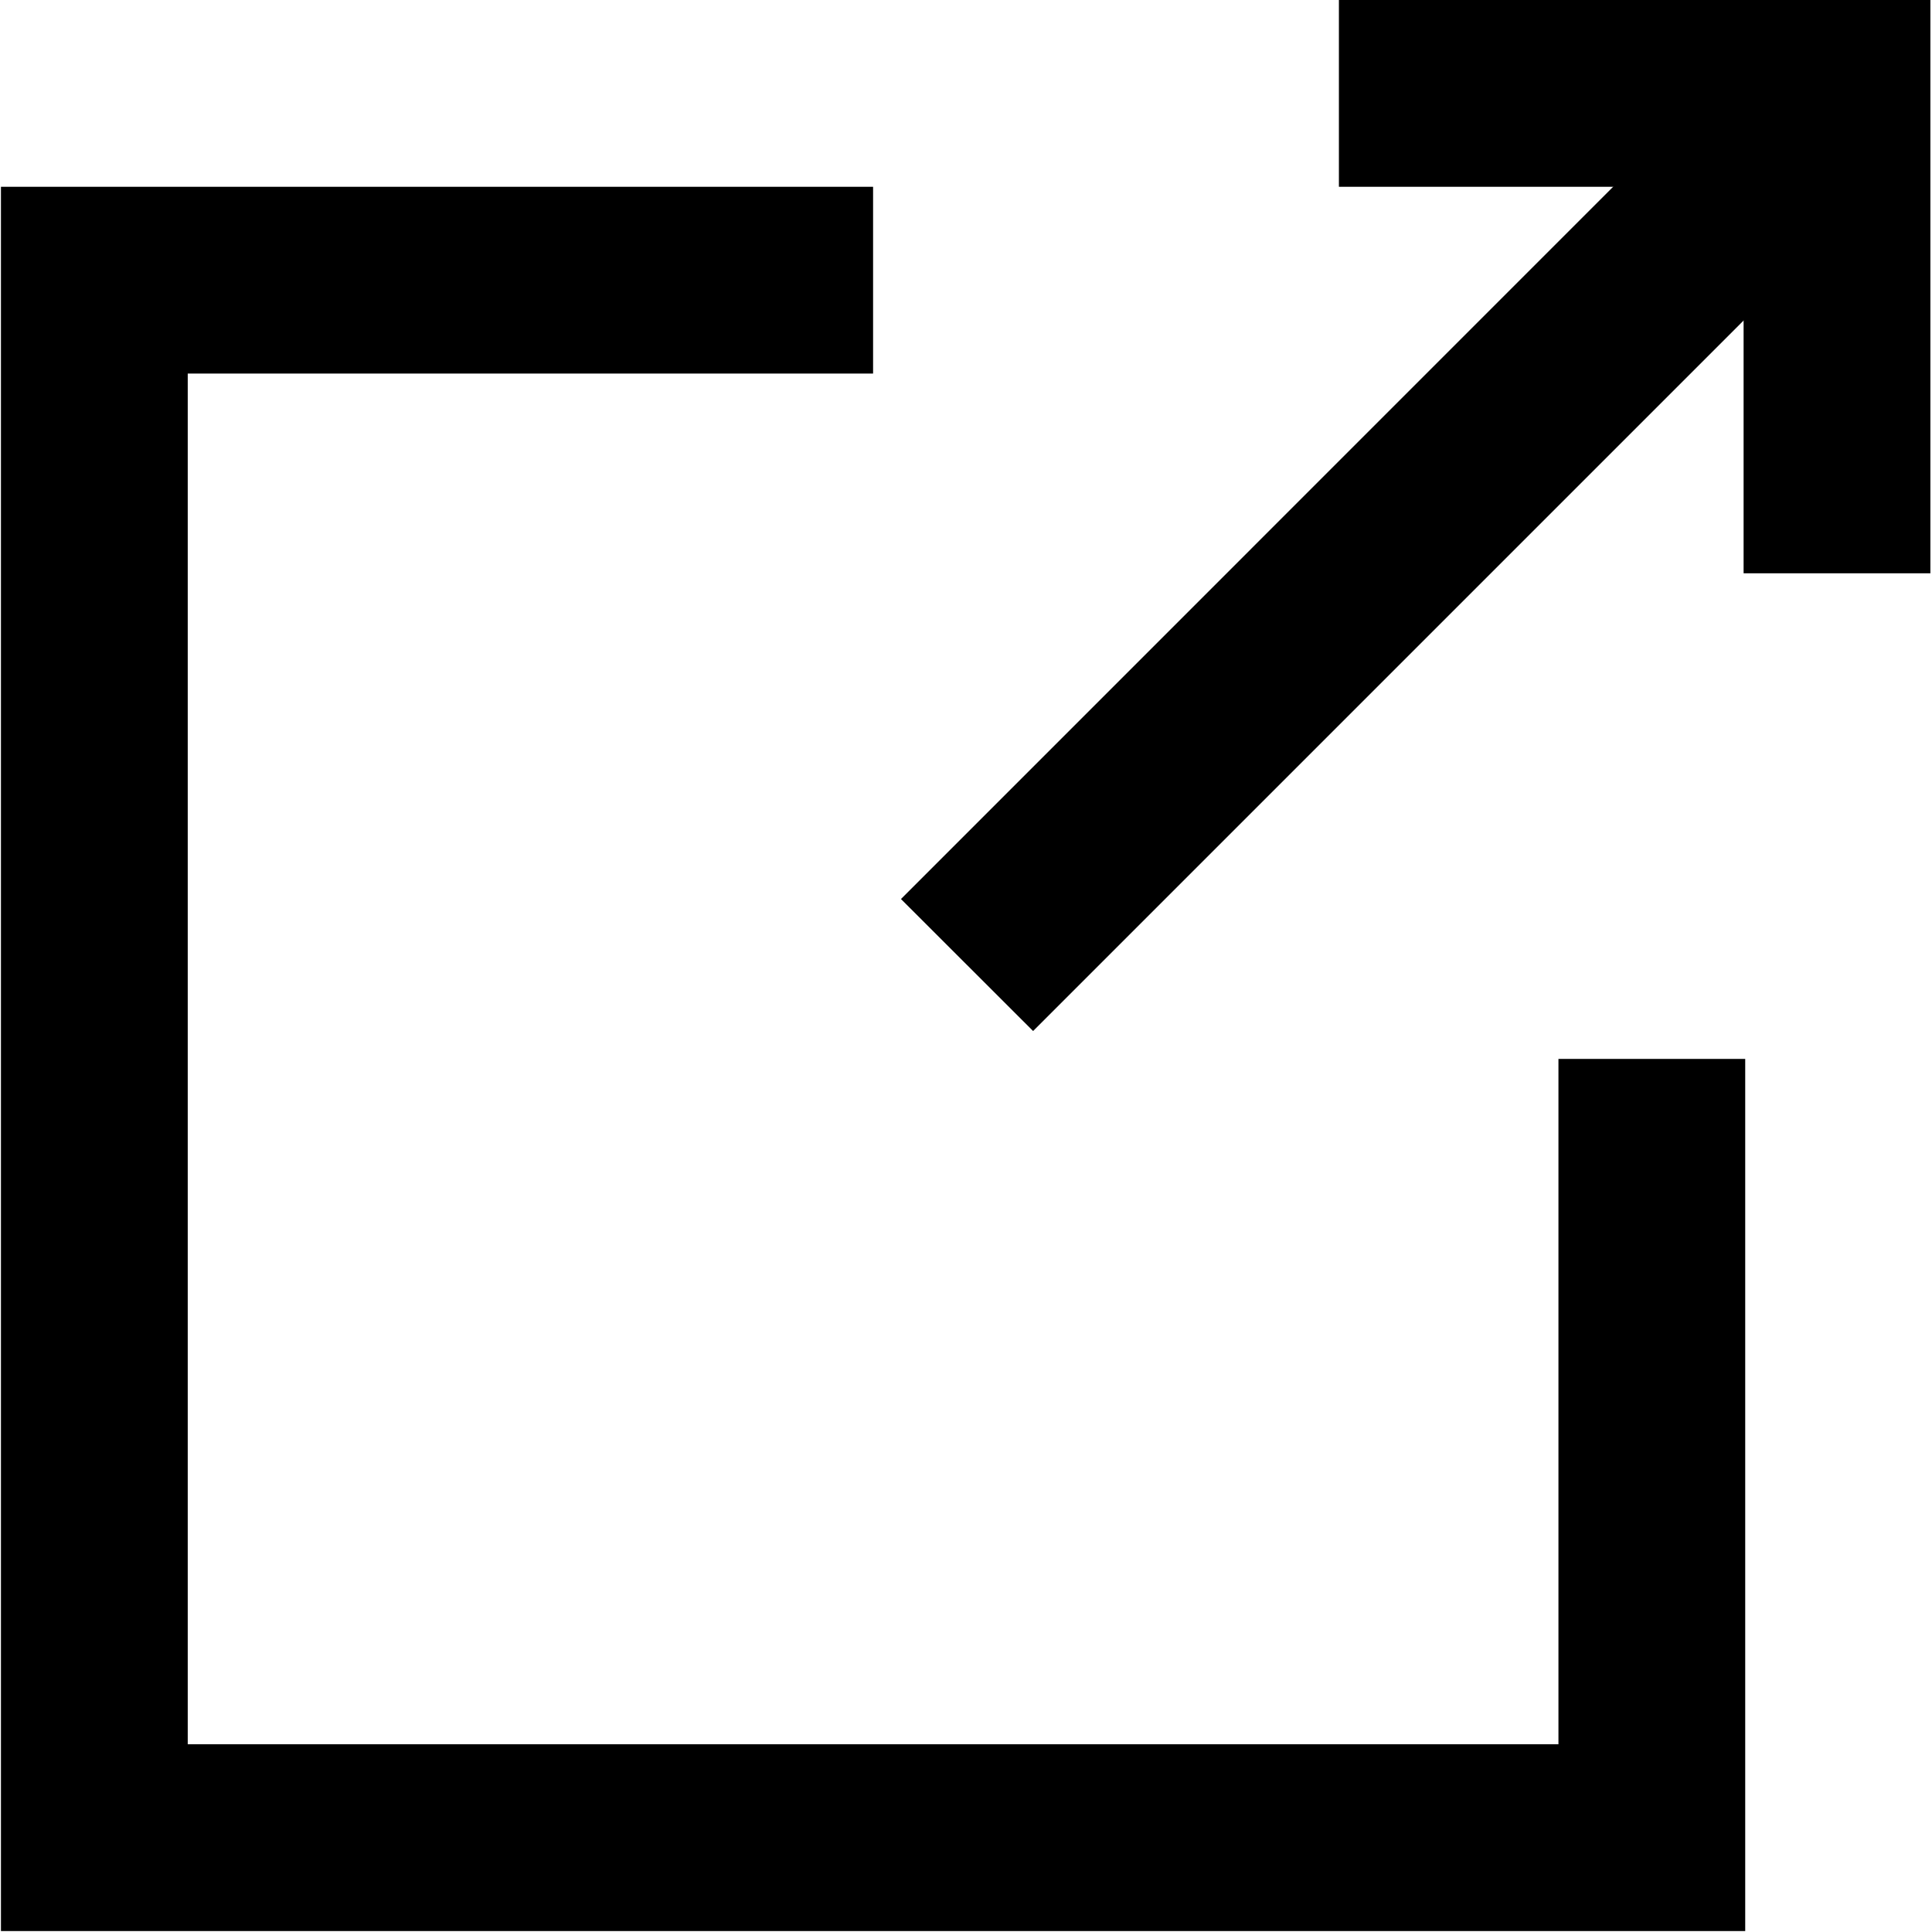
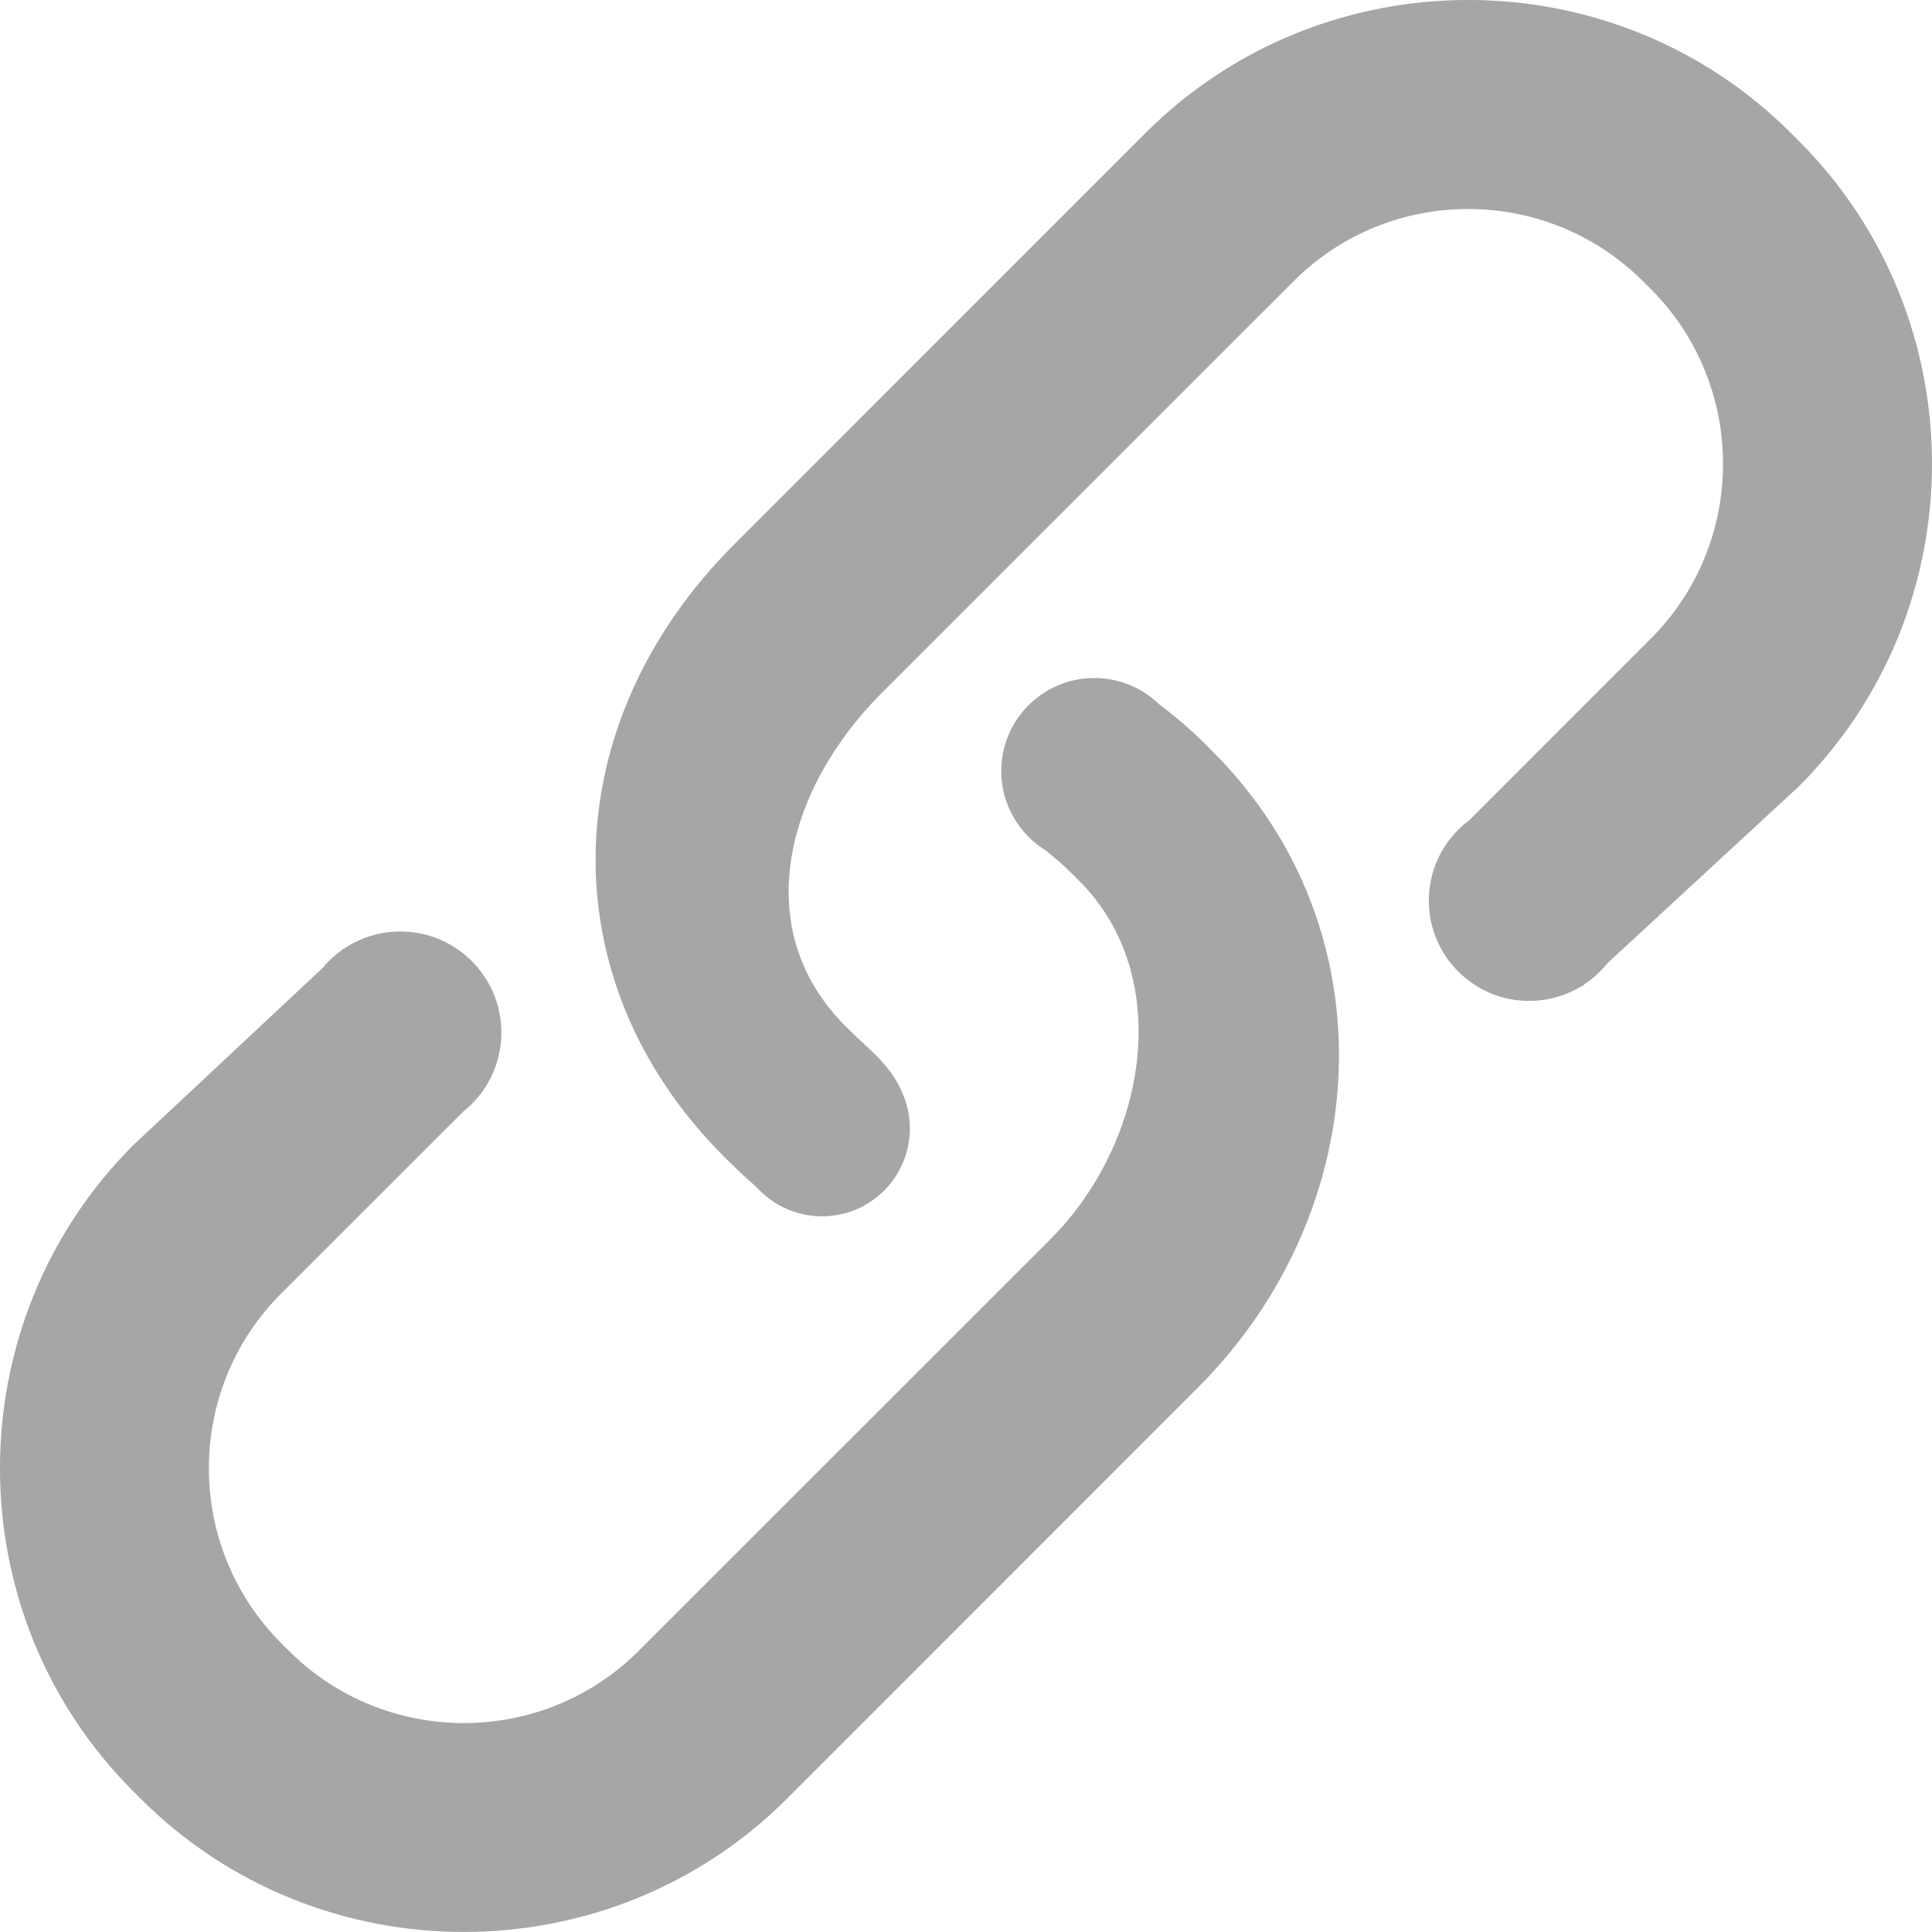
- <svg xmlns="http://www.w3.org/2000/svg" width="128" height="128">
-   <path d="M115.625 127.937H.063V12.375h57.781v12.374H12.438v90.813h90.813V70.156h12.374z" />
-   <path d="M116.426 2.821l8.753 8.753-56.734 56.734-8.753-8.745z" />
-   <path d="M127.893 37.982h-12.375V12.375H88.706V0h39.187z" />
+ <svg xmlns="http://www.w3.org/2000/svg" width="16px" height="16px" viewBox="0 0 16 16" version="1.1">
+   <g id="页面-1" stroke="none" stroke-width="1" fill="none" fill-rule="evenodd">
+     <g id="1" transform="translate(-1608, -787)" fill="#A6A6A6" fill-rule="nonzero">
+       <path d="M1617.985,793.165 C1617.862,793.043 1617.732,792.932 1617.597,792.83 L1617.597,792.83 C1617.458,792.697 1617.27,792.615 1617.063,792.615 C1616.637,792.615 1616.292,792.96 1616.292,793.385 C1616.292,793.574 1616.36,793.746 1616.472,793.88 L1616.472,793.88 C1616.472,793.88 1616.472,793.88 1616.472,793.88 C1616.526,793.945 1616.59,794 1616.662,794.044 C1616.735,794.104 1616.806,794.163 1616.873,794.23 L1616.936,794.293 C1617.735,795.091 1617.497,796.465 1616.698,797.264 L1613.289,800.672 C1612.491,801.469 1611.192,801.469 1610.393,800.672 L1610.329,800.608 C1609.53,799.809 1609.53,798.509 1610.329,797.712 L1611.835,796.207 C1612.028,796.054 1612.152,795.817 1612.152,795.551 C1612.152,795.089 1611.777,794.714 1611.315,794.714 C1611.141,794.714 1610.979,794.768 1610.845,794.859 C1610.844,794.858 1610.844,794.857 1610.843,794.856 L1610.827,794.871 C1610.768,794.914 1610.714,794.964 1610.668,795.02 L1609.103,796.484 C1607.632,797.957 1607.632,800.364 1609.103,801.834 L1609.167,801.898 C1610.638,803.367 1613.044,803.367 1614.515,801.898 L1617.923,798.489 C1619.392,797.018 1619.516,794.698 1618.047,793.228 L1617.985,793.165 Z M1622.897,788.167 L1622.833,788.103 C1621.362,786.632 1618.956,786.632 1617.485,788.103 L1614.077,791.512 C1612.606,792.983 1612.525,795.107 1613.996,796.579 L1614.059,796.64 C1614.125,796.707 1614.195,796.77 1614.265,796.831 C1614.317,796.888 1614.377,796.937 1614.444,796.976 C1614.444,796.976 1614.445,796.976 1614.445,796.977 L1614.446,796.977 C1614.552,797.038 1614.676,797.073 1614.808,797.073 C1615.209,797.073 1615.535,796.747 1615.535,796.346 C1615.535,796.232 1615.509,796.125 1615.463,796.029 L1615.463,796.029 C1615.367,795.813 1615.187,795.682 1615.062,795.557 L1615,795.496 C1614.201,794.697 1614.504,793.536 1615.303,792.738 L1618.712,789.33 C1619.509,788.531 1620.808,788.531 1621.607,789.33 L1621.671,789.393 C1622.469,790.192 1622.469,791.492 1621.671,792.289 L1620.17,793.791 C1619.965,793.943 1619.833,794.185 1619.833,794.459 C1619.833,794.917 1620.205,795.289 1620.663,795.289 C1620.823,795.289 1620.972,795.244 1621.099,795.166 C1621.1,795.168 1621.1,795.169 1621.101,795.171 L1621.125,795.149 C1621.196,795.101 1621.26,795.042 1621.314,794.975 L1622.895,793.515 C1624.368,792.044 1624.368,789.638 1622.897,788.167 Z" id="形状" />
+     </g>
+   </g>
</svg>
